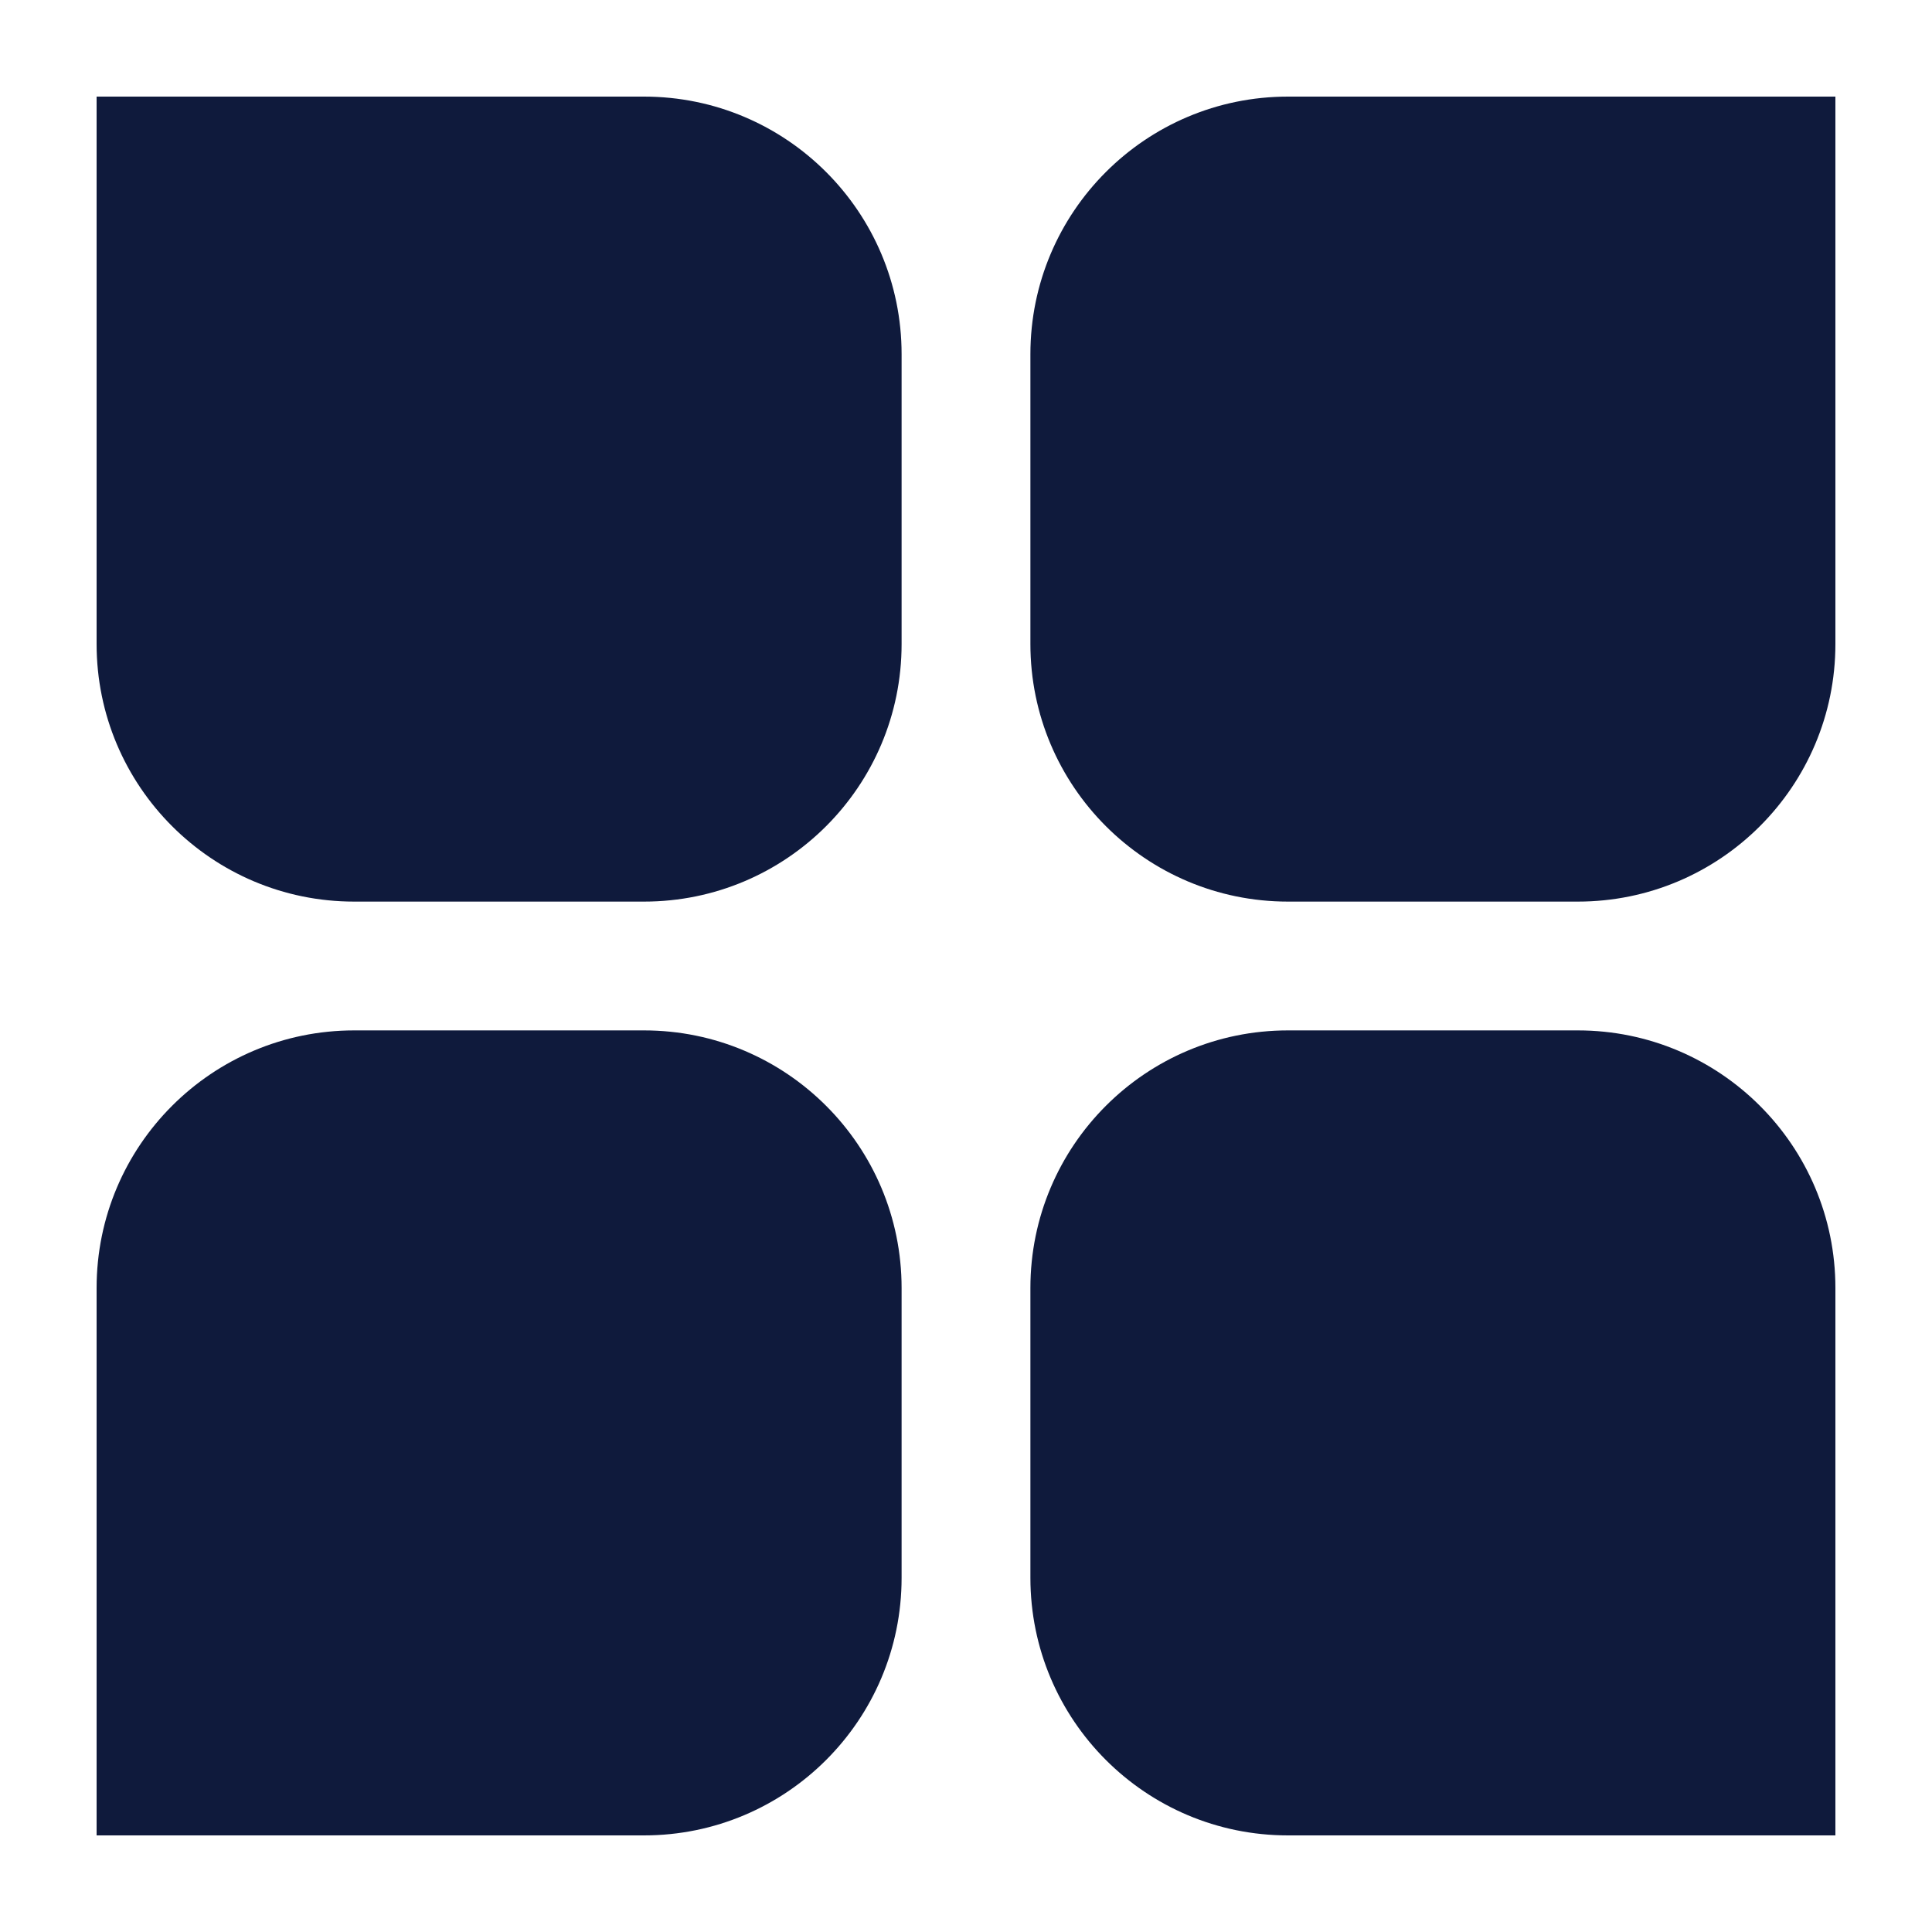
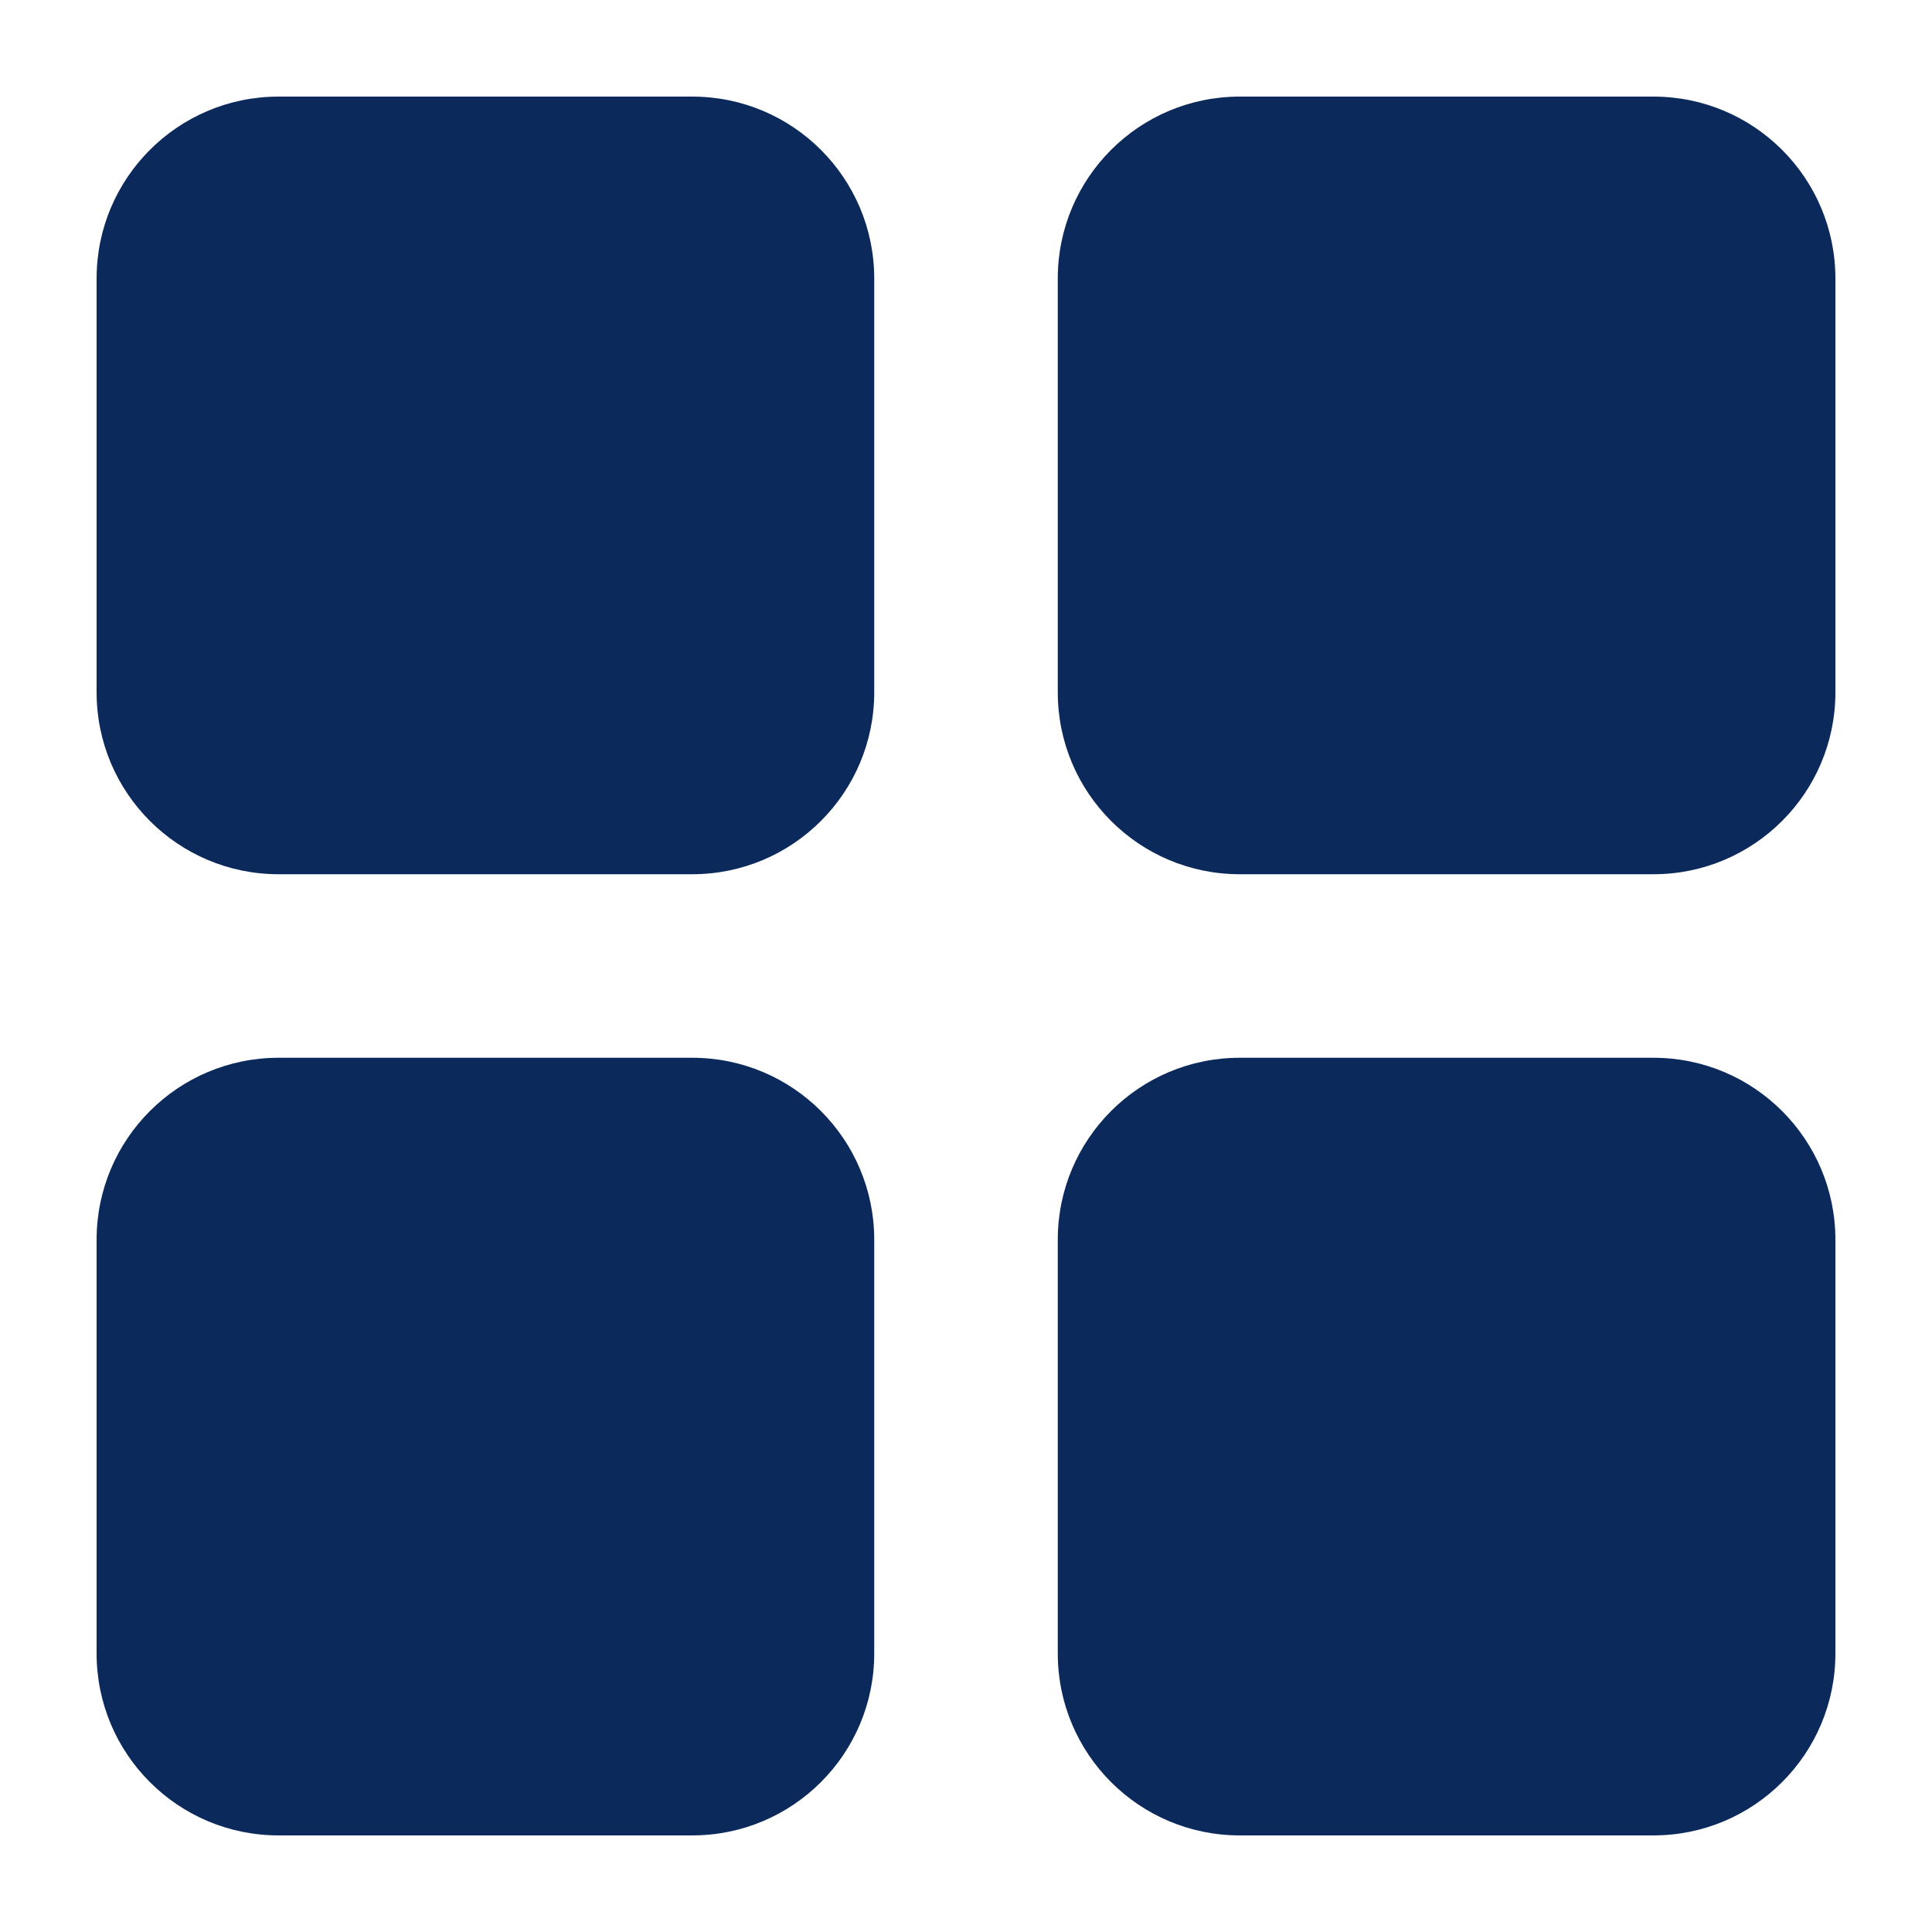
- <svg xmlns="http://www.w3.org/2000/svg" viewBox="0 0 120 120" role="img" aria-label="Kuatro Studio, una tinta">
-   <g fill="#0F1A3C">
-     <path d="M6 6H40A16 16 0 0 1 56 22V40A16 16 0 0 1 40 56H22A16 16 0 0 1 6 40Z" />
-     <path d="M64 22A16 16 0 0 1 80 6H114V40A16 16 0 0 1 98 56H80A16 16 0 0 1 64 40Z" />
-     <path d="M6 80A16 16 0 0 1 22 64H40A16 16 0 0 1 56 80V98A16 16 0 0 1 40 114H6Z" />
-     <path d="M64 80A16 16 0 0 1 80 64H98A16 16 0 0 1 114 80V114H80A16 16 0 0 1 64 98Z" />
-   </g>
+ <svg xmlns="http://www.w3.org/2000/svg" viewBox="0 0 120 120" role="img" aria-label="Kuatro Studio">
+   <rect x="6" y="6" width="48.3" height="48.3" rx="11.3" fill="#0B2A5B" />
+   <rect x="65.7" y="6" width="48.3" height="48.3" rx="11.3" fill="#0B2A5B" />
+   <rect x="6" y="65.7" width="48.3" height="48.3" rx="11.3" fill="#0B2A5B" />
+   <rect x="65.7" y="65.7" width="48.3" height="48.3" rx="11.3" fill="#0B2A5B" />
</svg>
